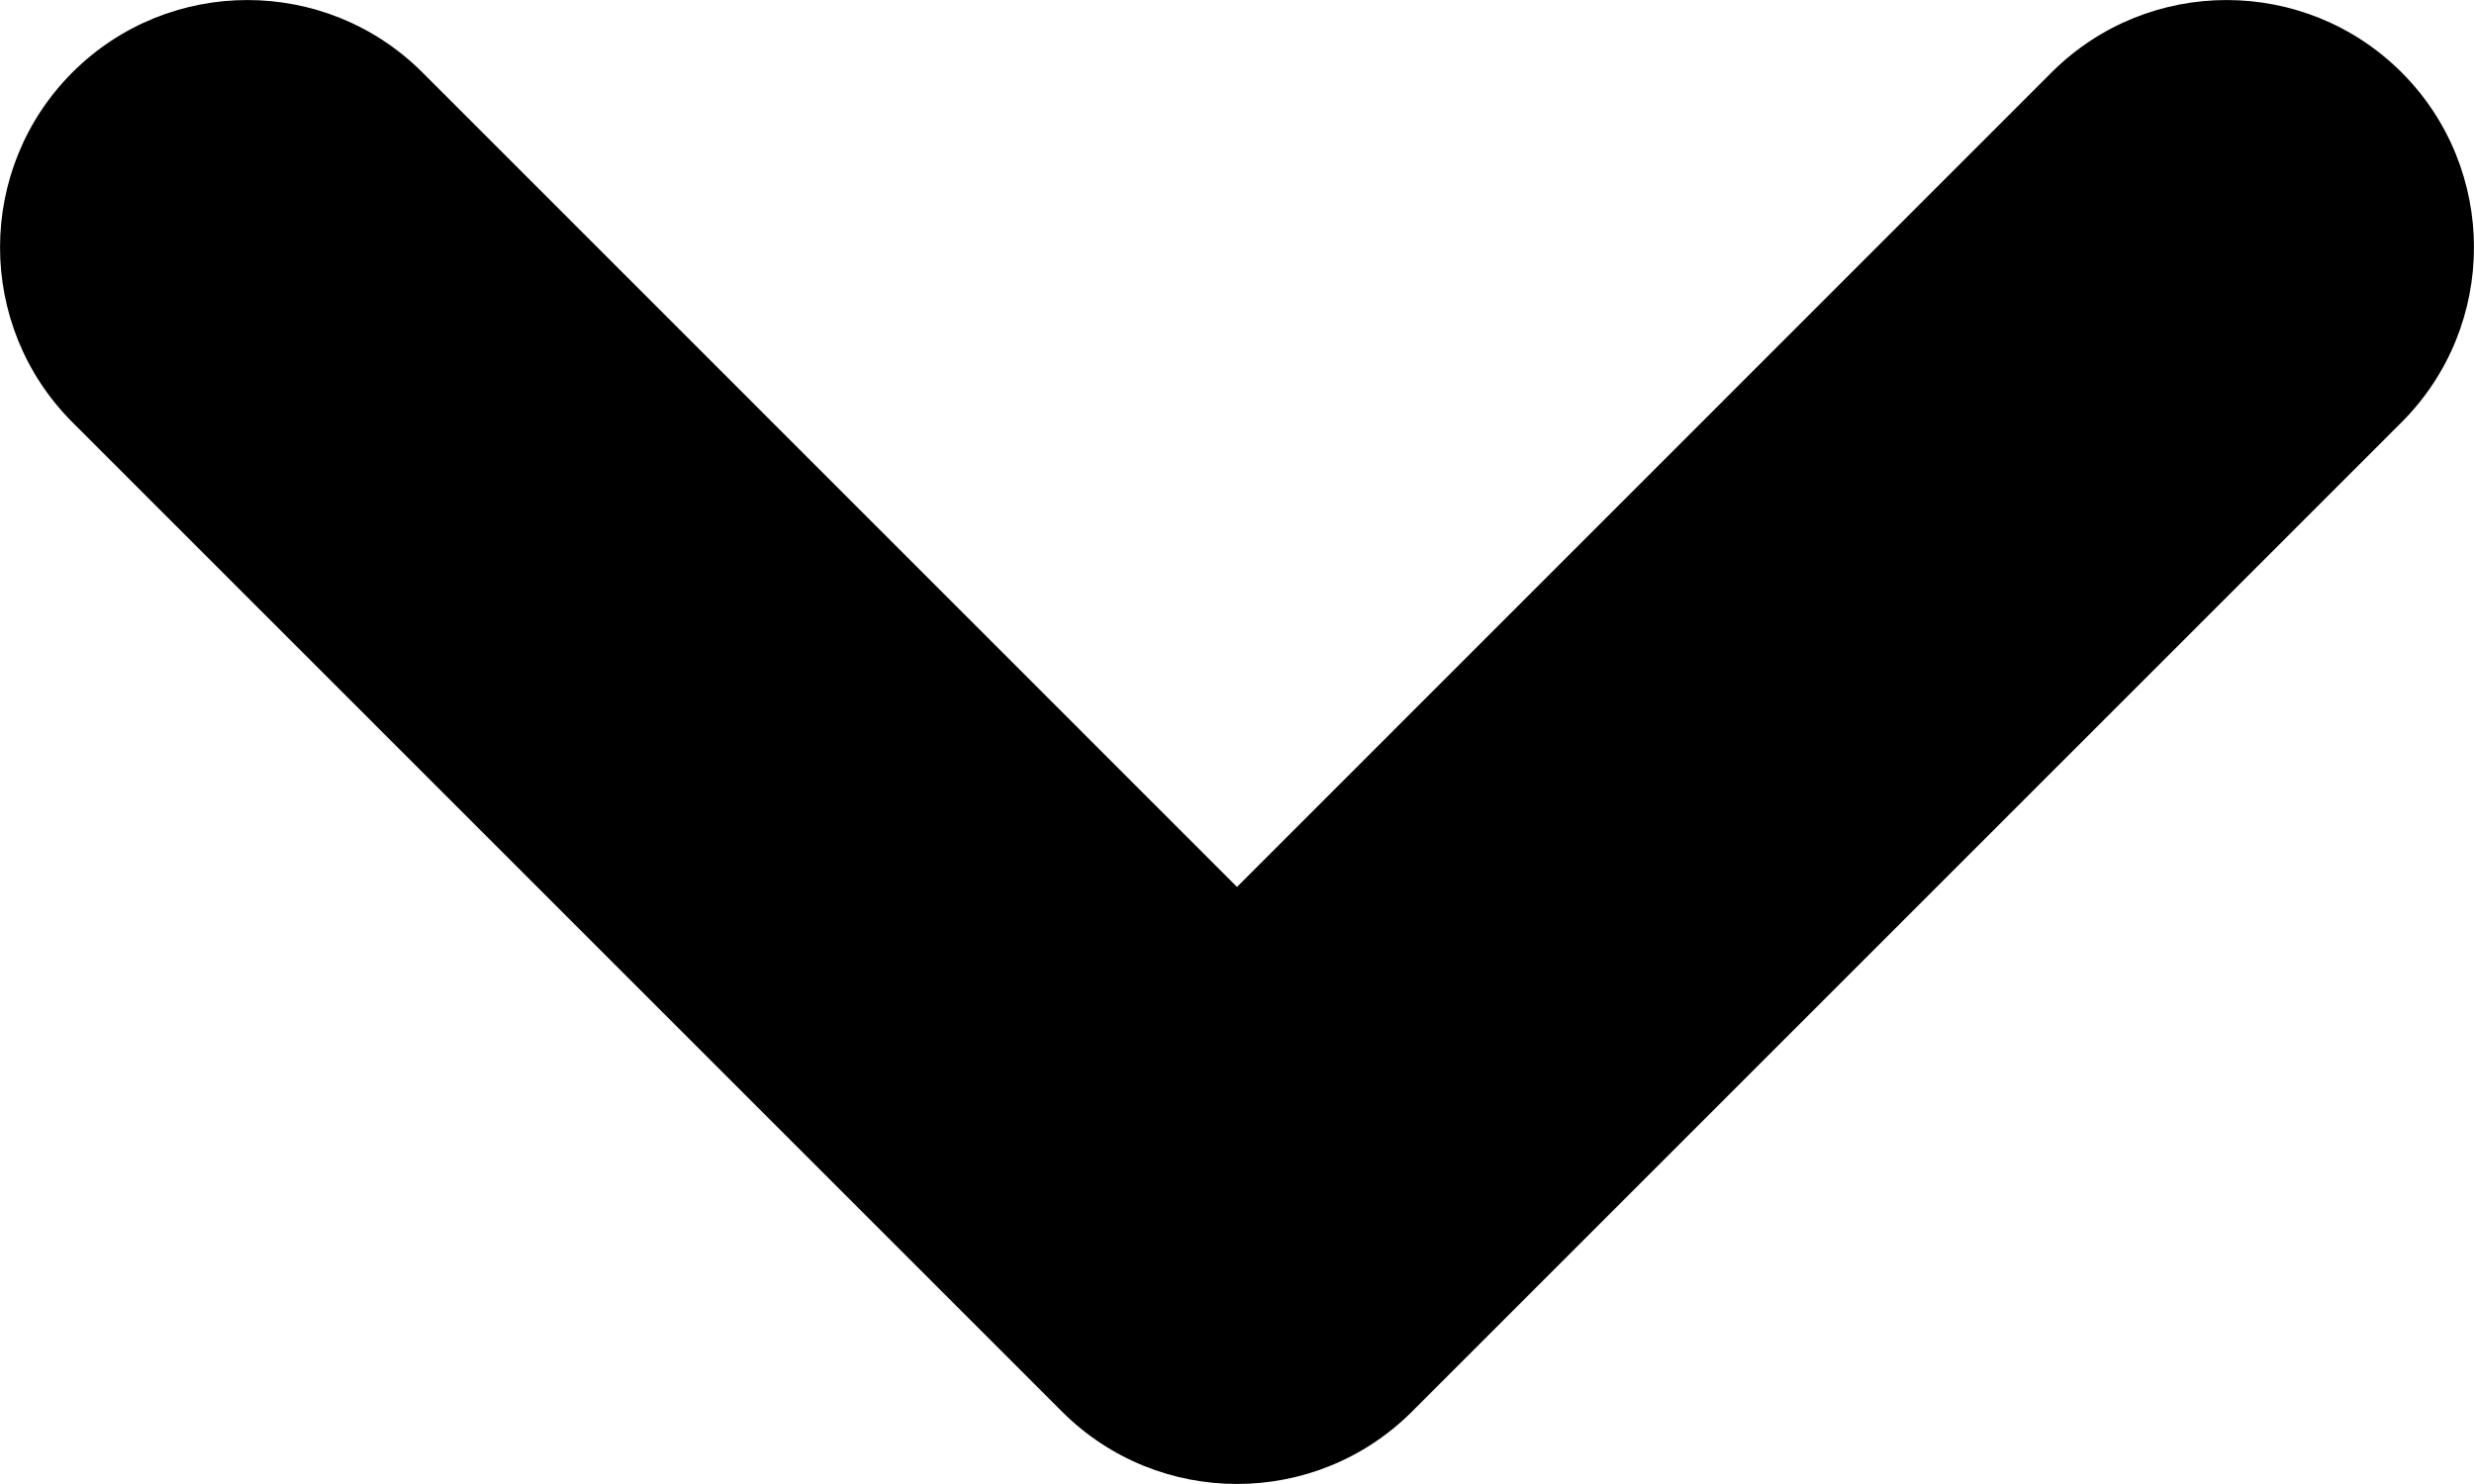
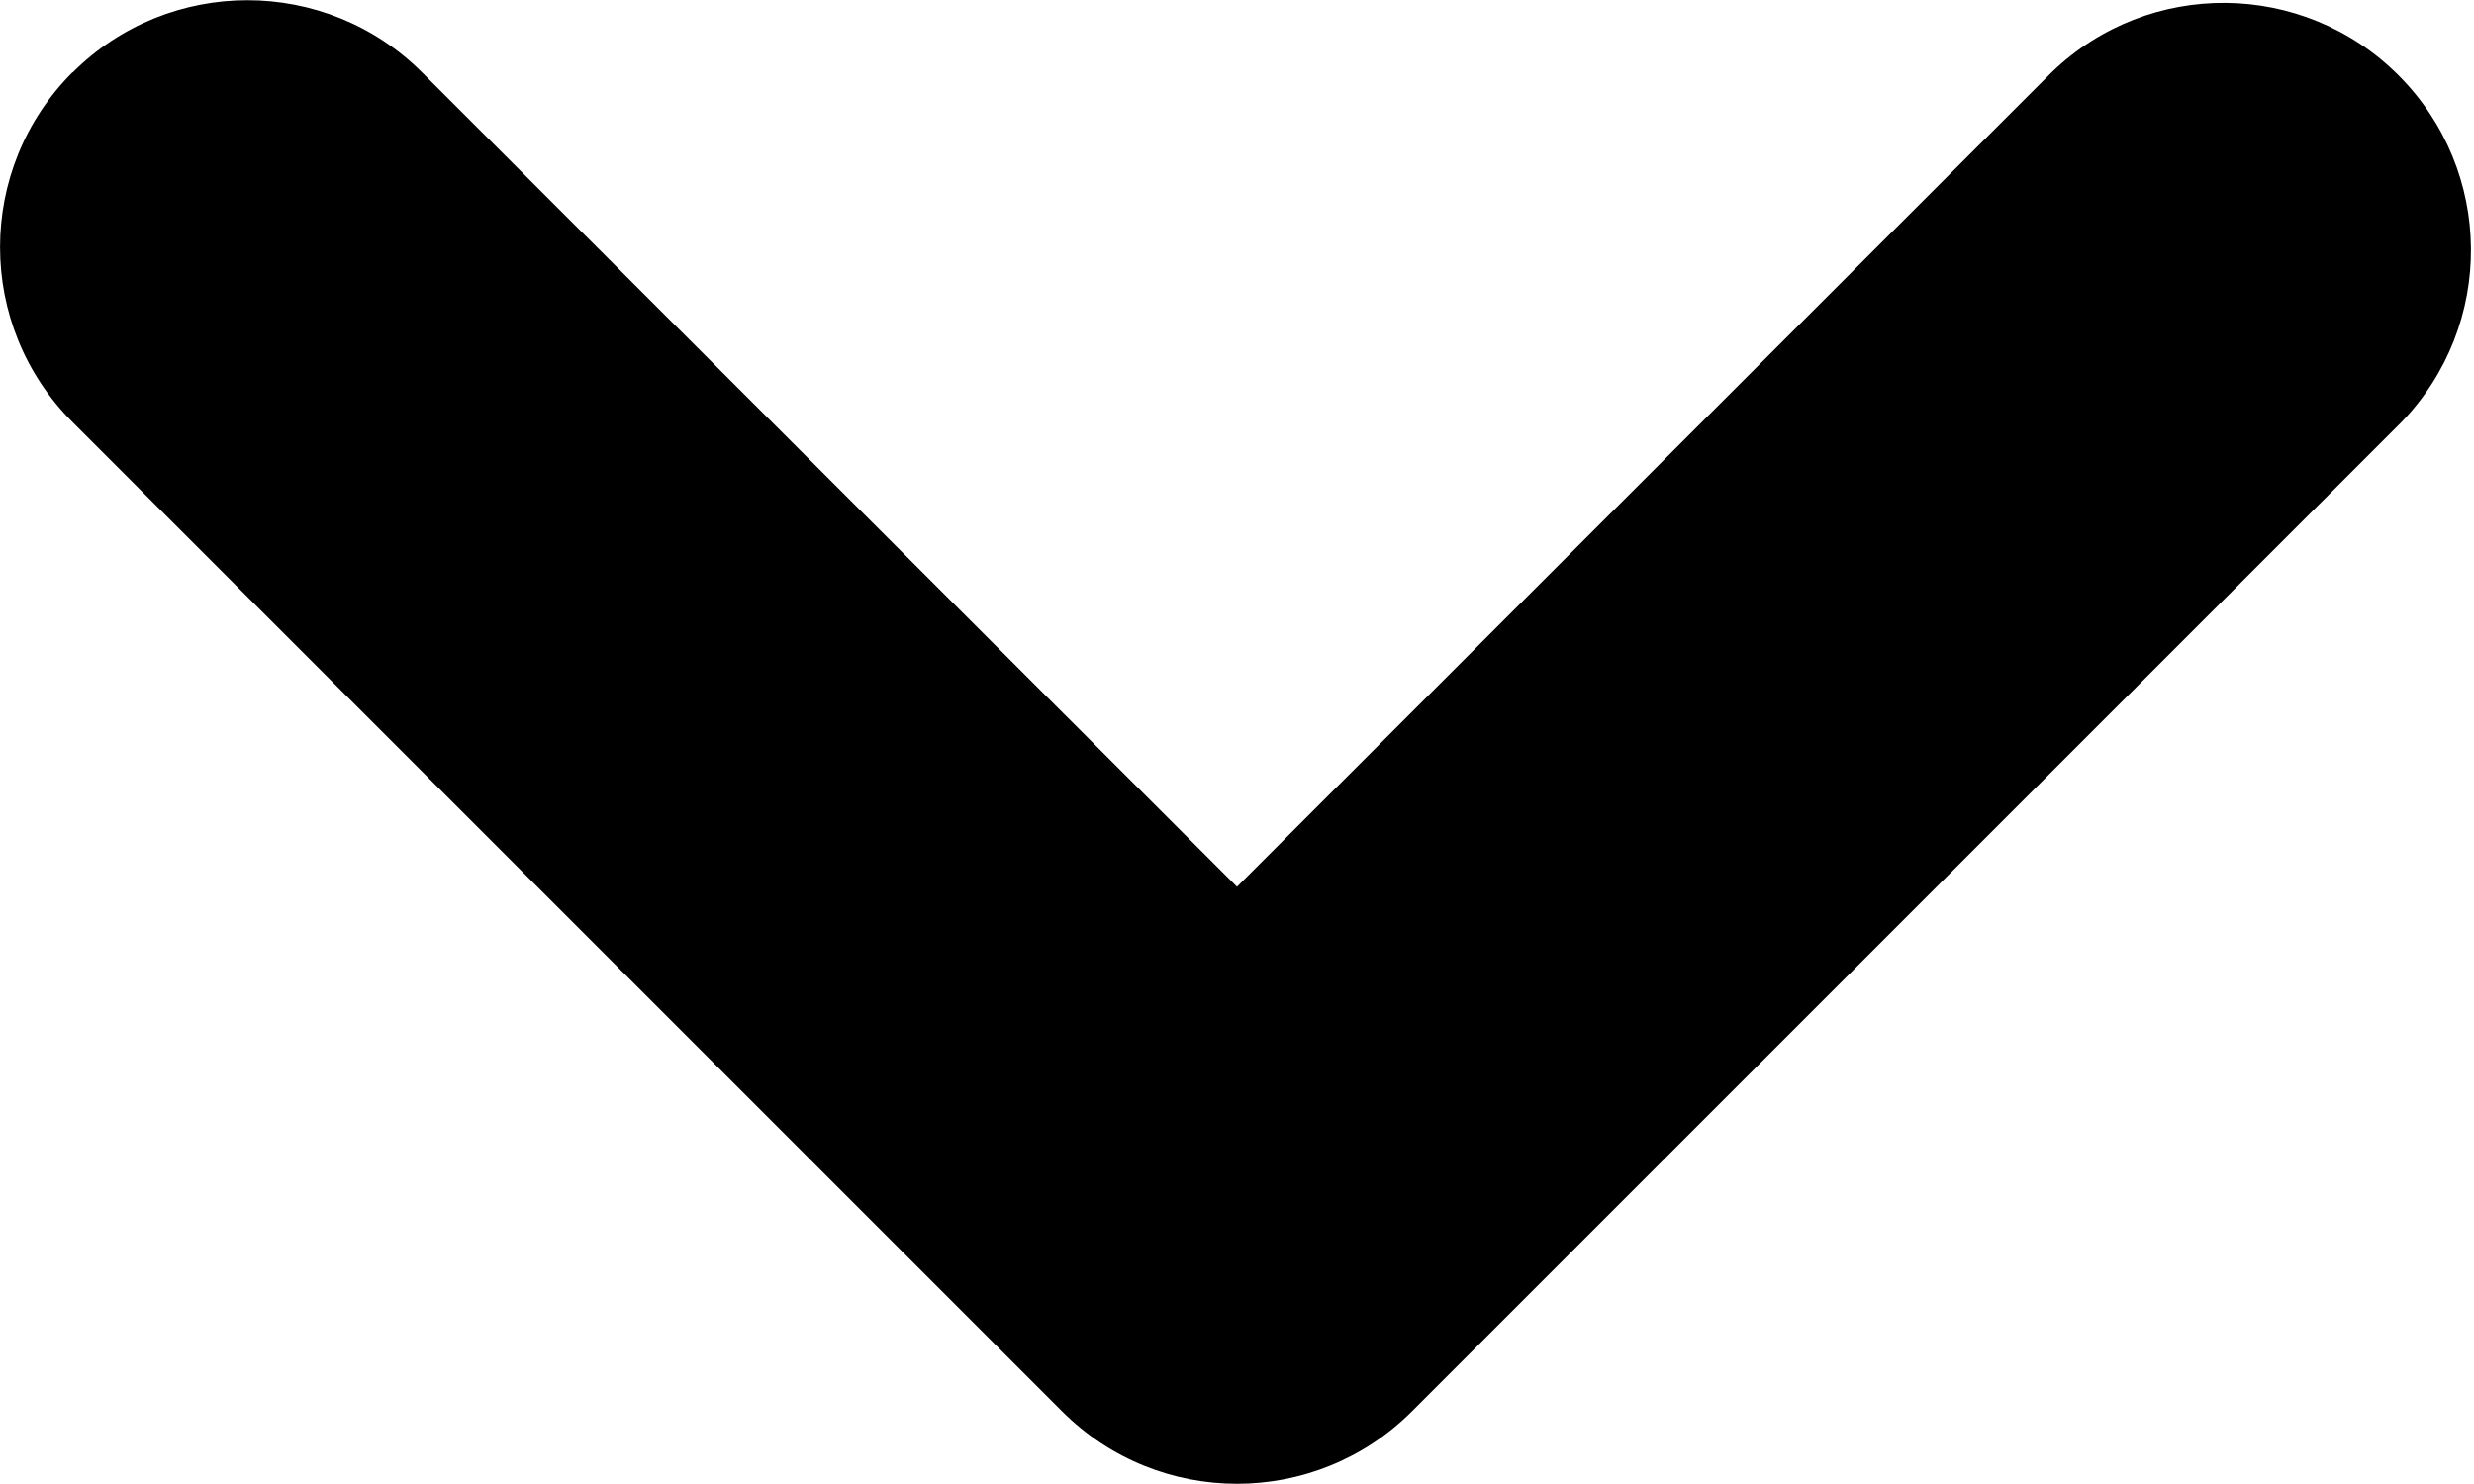
- <svg xmlns="http://www.w3.org/2000/svg" width="15" height="9" viewBox="0 0 15 9" overflow="visible">
-   <path fill-rule="evenodd" clip-rule="evenodd" d="M0.439 0.439C1.025 -0.146 1.975 -0.146 2.561 0.439L7.5 5.379L12.439 0.439C13.025 -0.146 13.975 -0.146 14.561 0.439C15.146 1.025 15.146 1.975 14.561 2.561L8.561 8.561C7.975 9.146 7.025 9.146 6.439 8.561L0.439 2.561C-0.146 1.975 -0.146 1.025 0.439 0.439Z" fill="inherit" />
+ <svg xmlns="http://www.w3.org/2000/svg" width="15" height="9" overflow="visible">
+   <path fill-rule="evenodd" clip-rule="evenodd" d="M.44.44a1.5 1.5 0 012.12 0L7.5 5.378l4.94-4.94a1.5 1.5 0 012.12 2.122l-6 6a1.5 1.5 0 01-2.12 0l-6-6a1.5 1.5 0 010-2.122z" fill="inherit" />
</svg>
